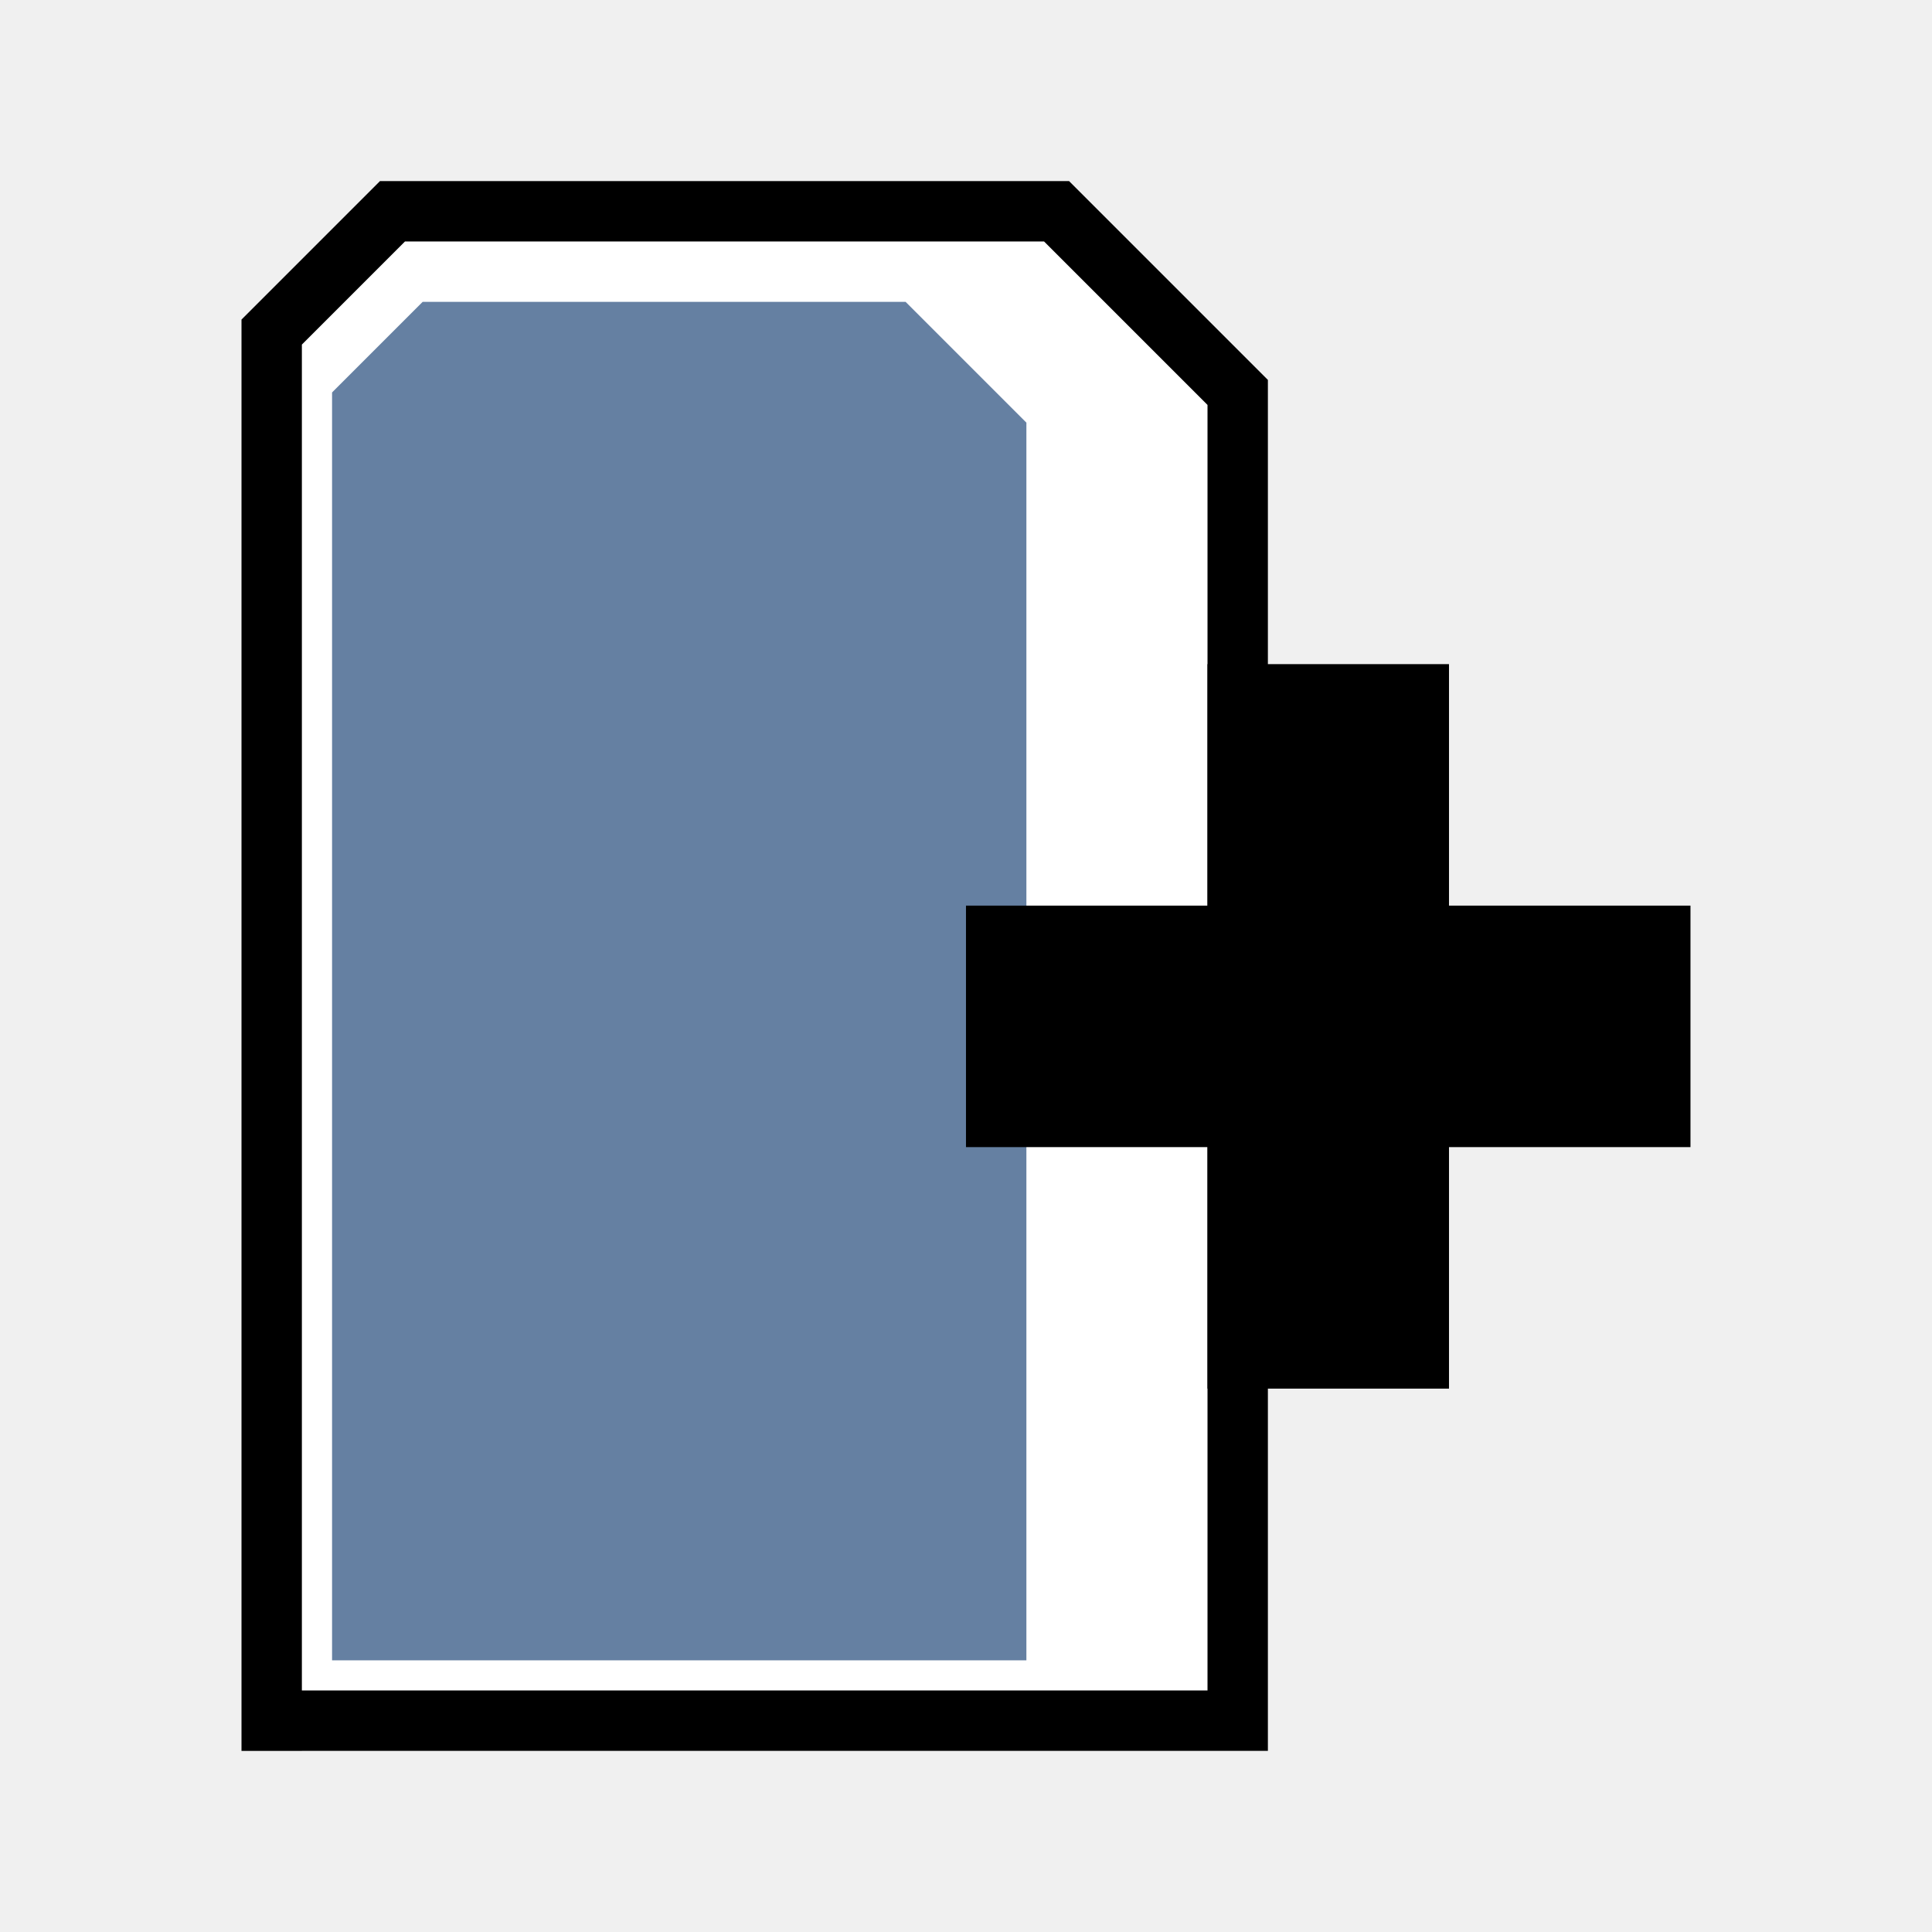
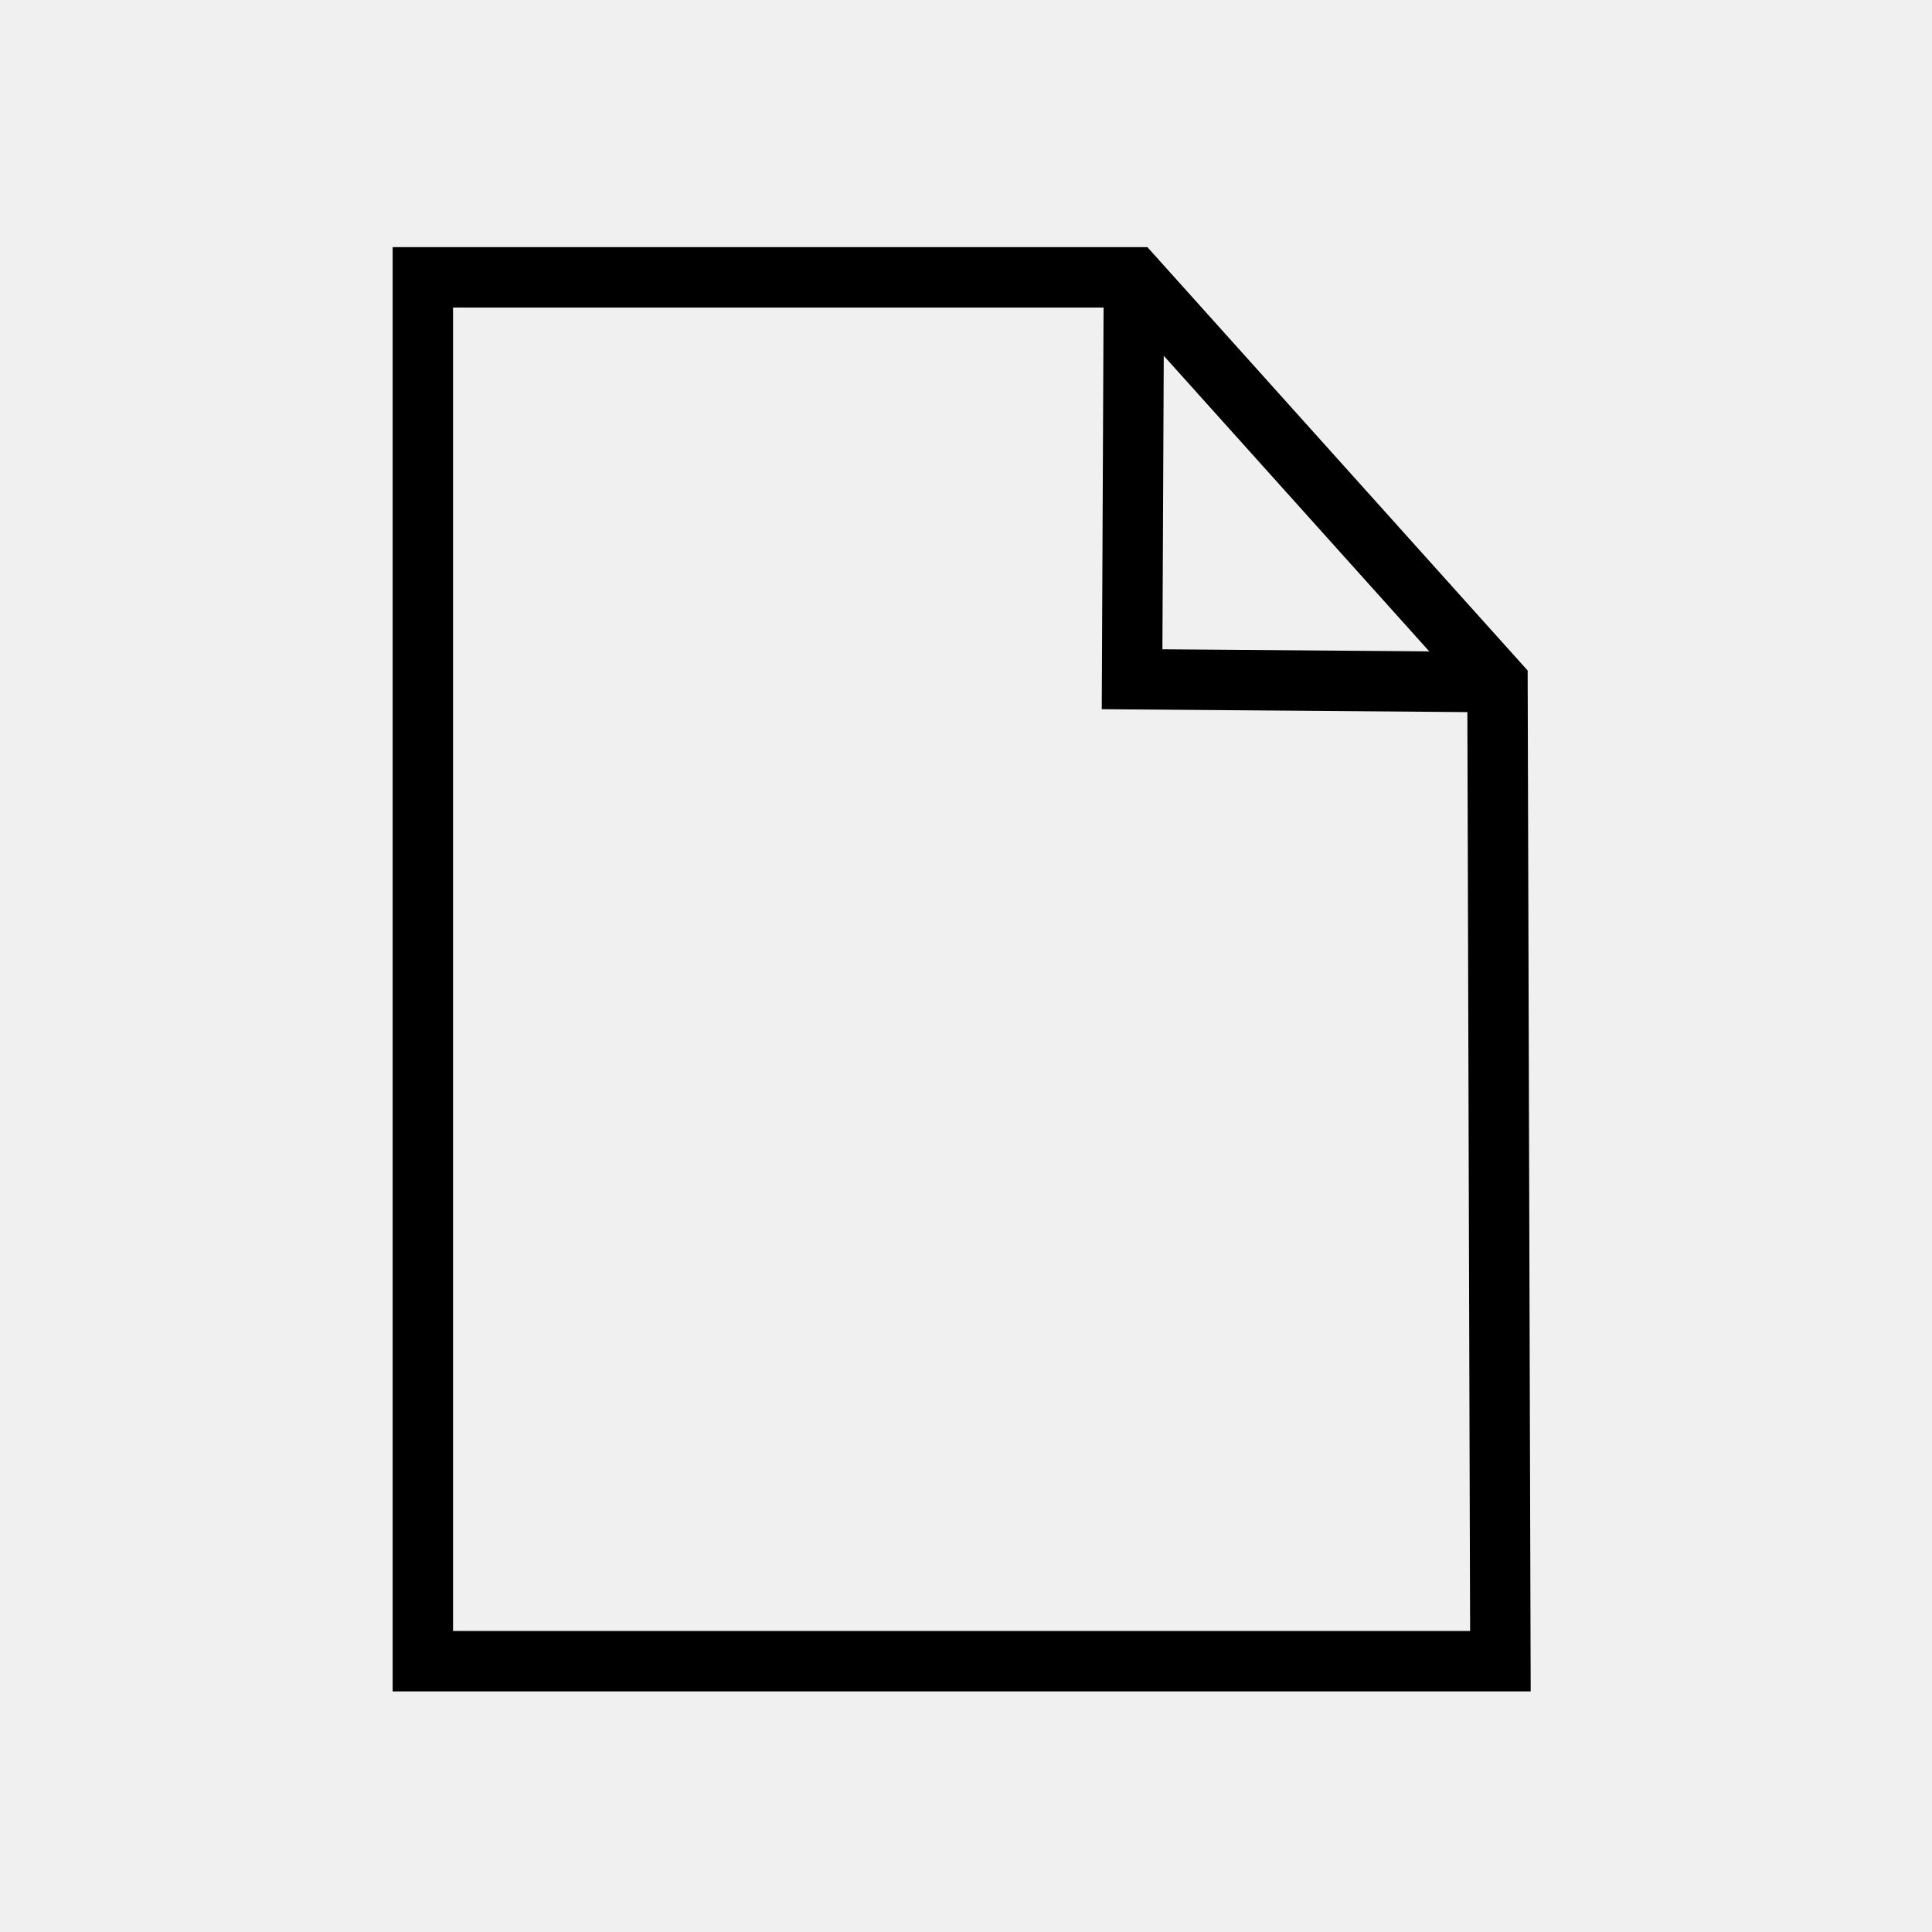
- <svg xmlns="http://www.w3.org/2000/svg" width="256" height="256" viewBox="0 0 72.249 72.249" id="svg4295" version="1.1">
+ <svg xmlns="http://www.w3.org/2000/svg" version="1.1" id="svg4295" viewBox="0 0 72.249 72.249" height="256" width="256">
  <defs id="defs4323" />
-   <g id="g4255">
-     <path id="path4163" d="m 10.16,64.347 0,-51.929 4.516,-4.516 24.836,0 6.773,6.773 0,49.671 -36.124,0" style="fill:#ffffff;fill-rule:evenodd;stroke:#000000;stroke-width:2.258;stroke-linecap:square;stroke-linejoin:miter;stroke-miterlimit:4;stroke-dasharray:none;stroke-opacity:1" />
-     <path id="path4165" d="m 12.418,62.089 0,-47.413 3.387,-3.387 18.062,0 4.516,4.516 0,46.284 z" style="fill:#6580A2;fill-opacity:1;fill-rule:evenodd;stroke:#000000;stroke-width:0;stroke-linecap:butt;stroke-linejoin:miter;stroke-miterlimit:4;stroke-dasharray:none;stroke-opacity:1" />
-     <g style="stroke-width:9.031;stroke-miterlimit:4;stroke-dasharray:none" id="g4171">
-       <path style="fill:none;fill-rule:evenodd;stroke:#000000;stroke-width:9.031;stroke-linecap:butt;stroke-linejoin:miter;stroke-miterlimit:4;stroke-dasharray:none;stroke-opacity:1" d="m 36.124,38.382 27.093,0" id="path4167" />
-       <path id="path4169" d="m 49.671,24.836 10e-7,27.093" style="fill:none;fill-rule:evenodd;stroke:#000000;stroke-width:9.031;stroke-linecap:butt;stroke-linejoin:miter;stroke-miterlimit:4;stroke-dasharray:none;stroke-opacity:1" />
-     </g>
+   <g id="g1755" transform="matrix(2.360229,0,0,2.360229,4.564576,4.789051)" style="stroke-width:0.957;stroke-miterlimit:4;stroke-dasharray:none;fill:none">
+     <path id="rect848-1" style="fill:none;stroke:#000000;stroke-width:0.87;stroke-miterlimit:4;stroke-dasharray:none" transform="matrix(1.1,0,0,1.1,2.693212,0.9304243)" d="M 1.884,1.304 H 12.126 l 5.237,5.831 0.042,14.102 H 1.884 Z" />
+     <path style="fill:none;stroke:#000000;stroke-width:0.957;stroke-linecap:butt;stroke-linejoin:miter;stroke-miterlimit:4;stroke-dasharray:none;stroke-opacity:1" d="m 16.032,2.365 -0.029,6.368 5.79,0.046" id="path1641" />
  </g>
</svg>
